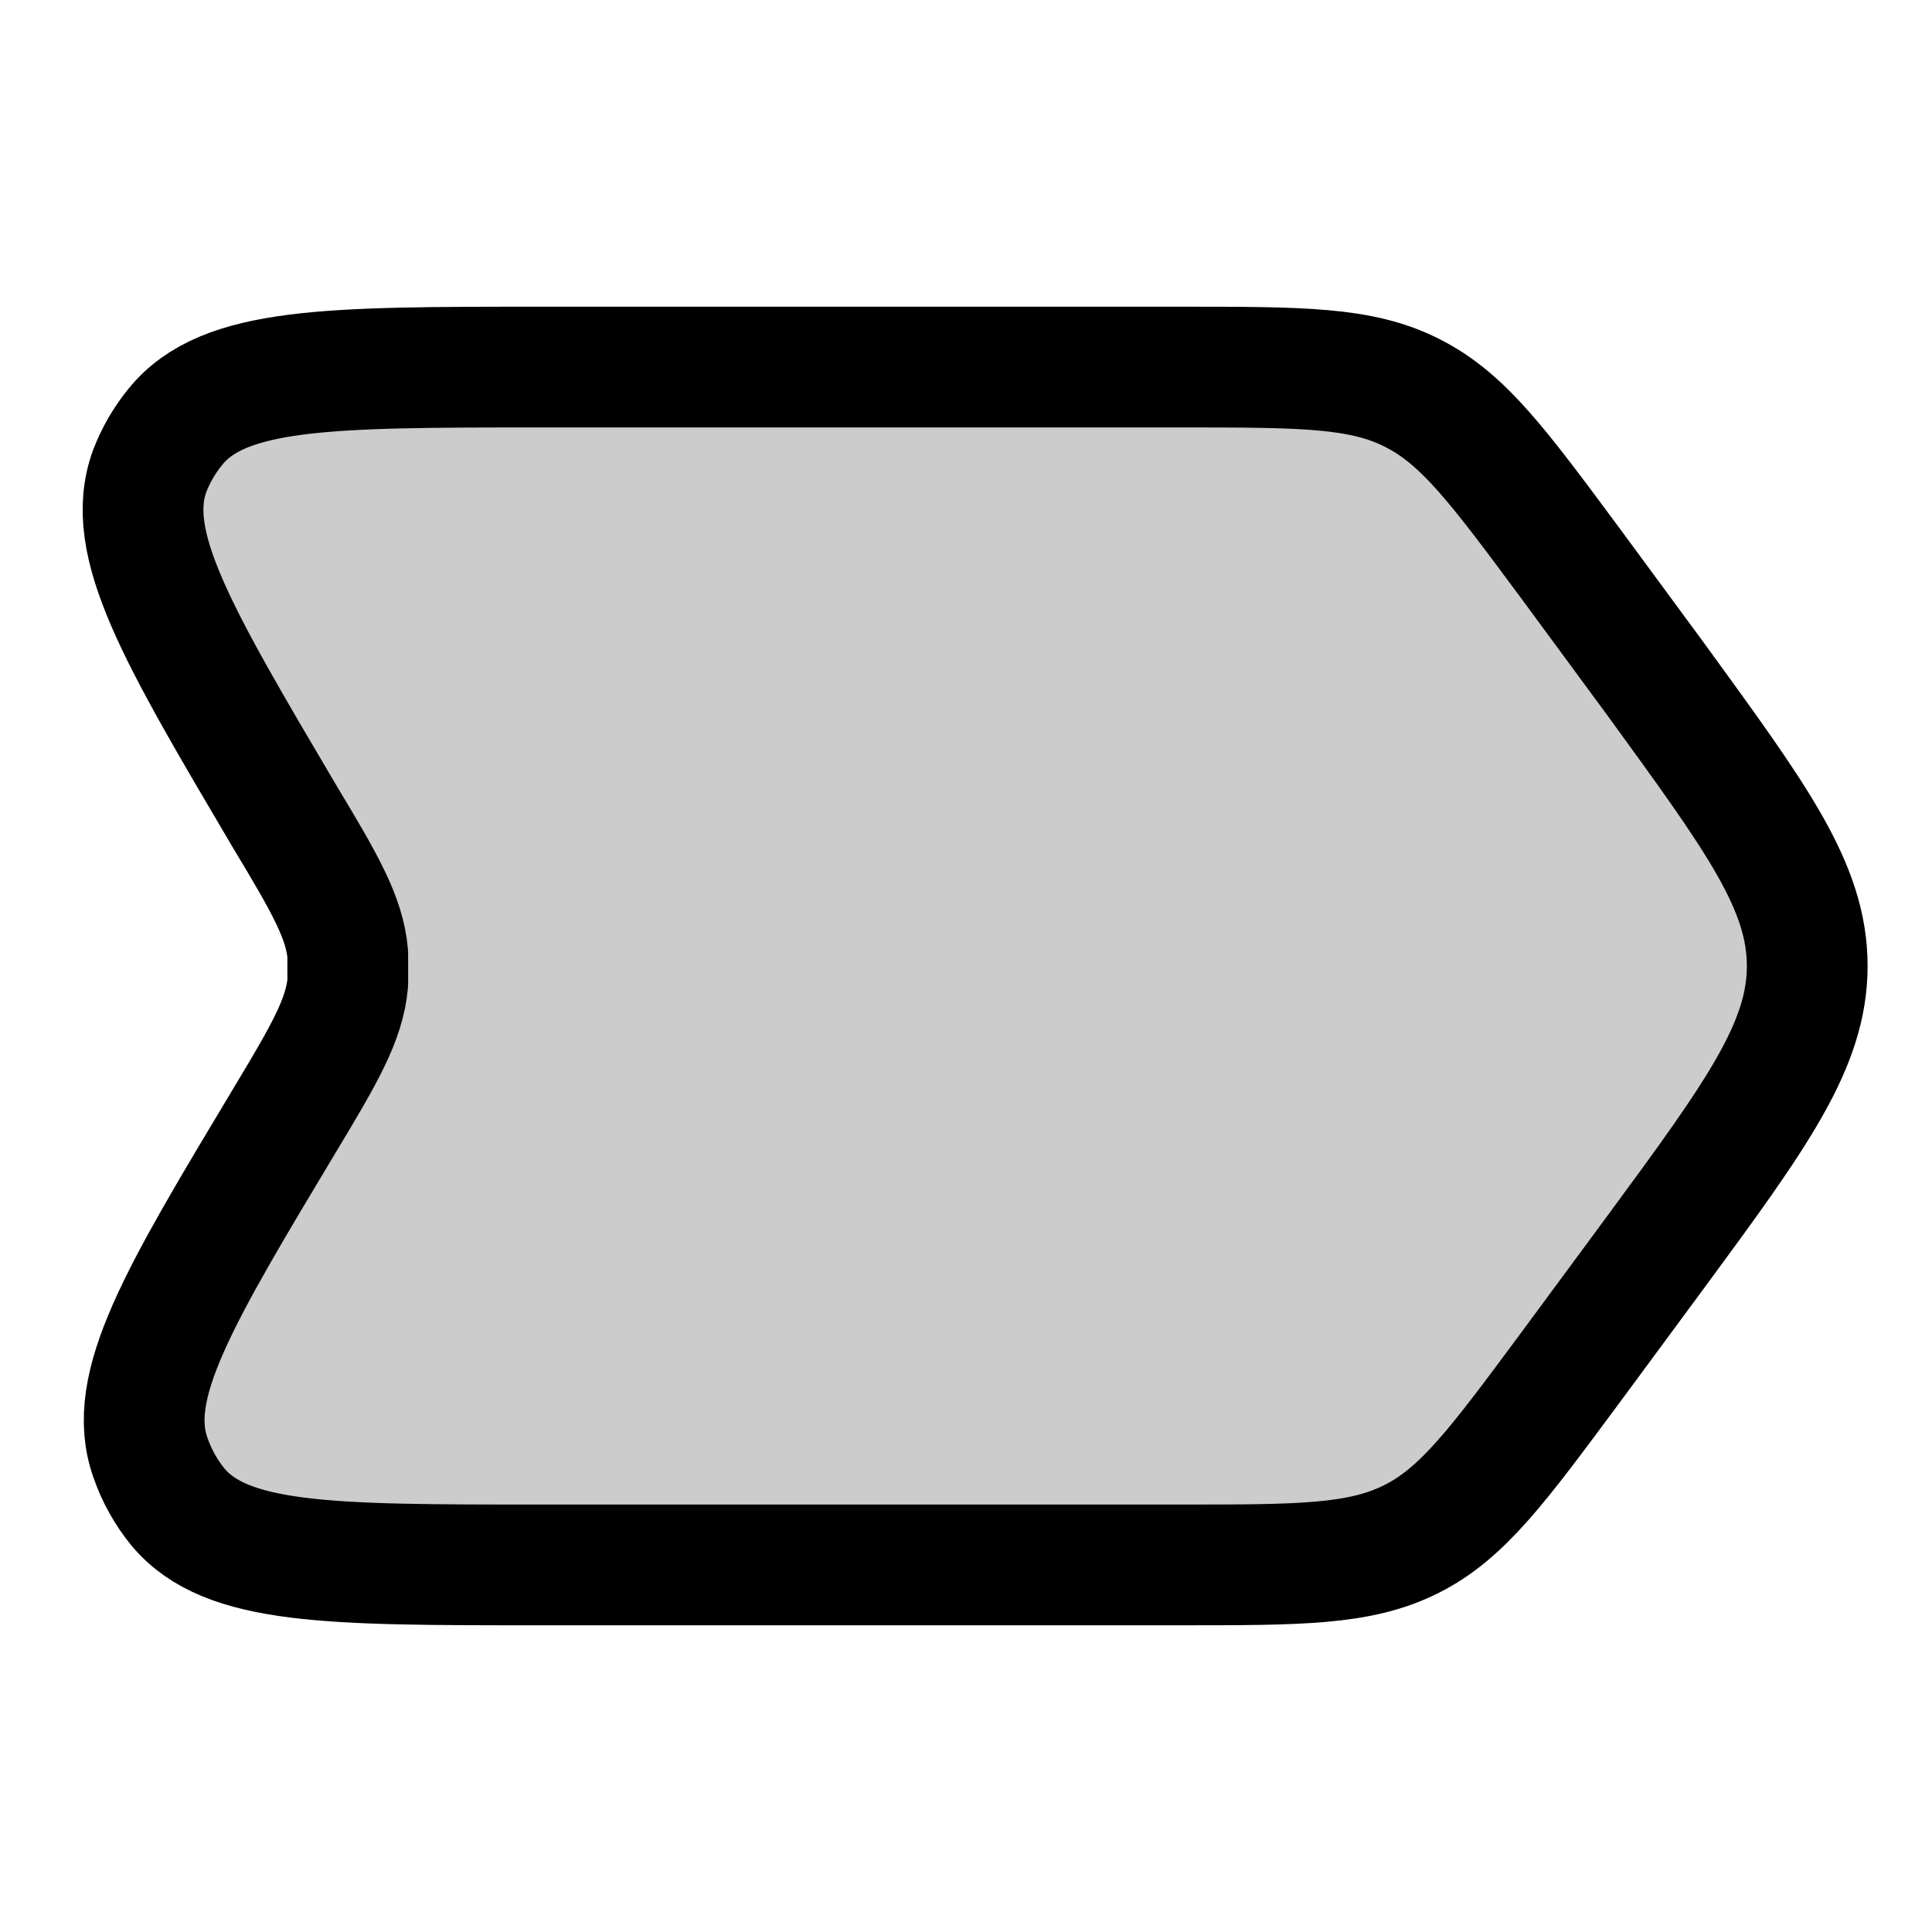
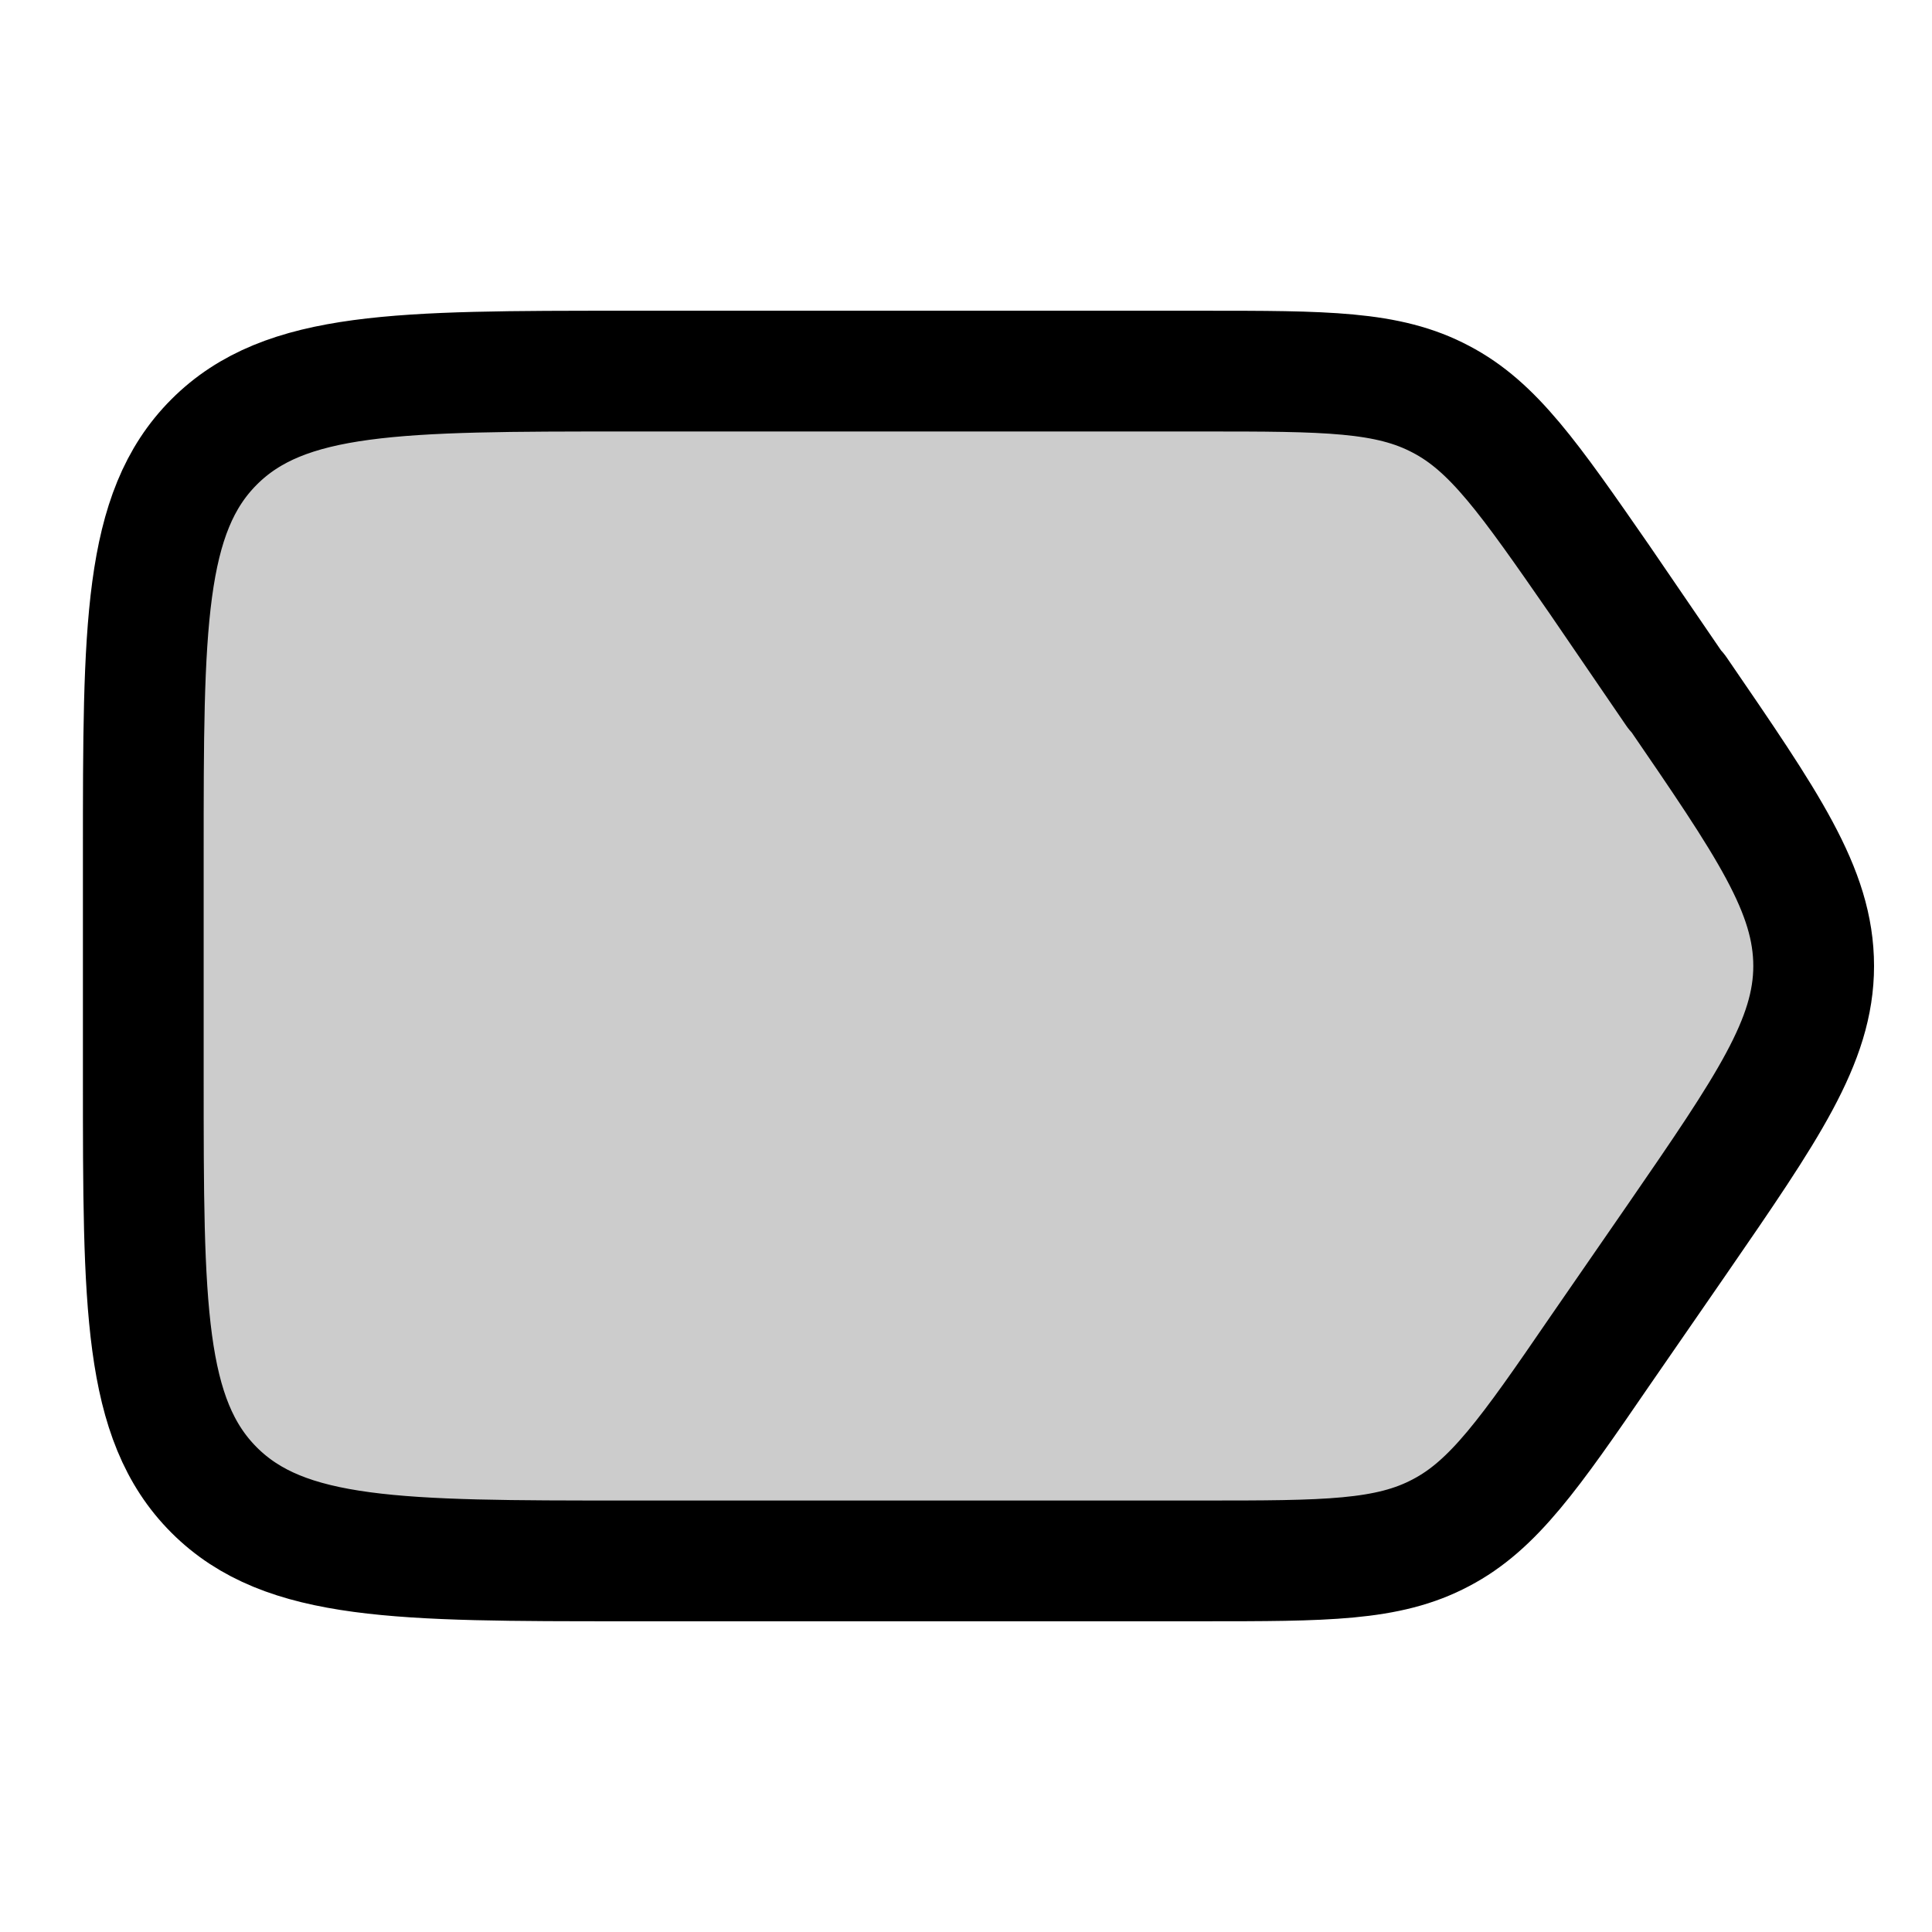
<svg xmlns="http://www.w3.org/2000/svg" width="24" height="24" viewBox="0 0 24 24" fill="none">
-   <path opacity=".2" d="M3.46 10.37c-.94-2.46-1.41-3.7-.82-4.56.6-.87 1.92-.87 4.56-.87h7.76c1.64 0 2.46 0 3.14.38.68.39 1.11 1.09 1.97 2.48l.65 1.06c.94 1.53 1.4 2.3 1.4 3.14s-.46 1.61-1.4 3.14l-.65 1.06c-.86 1.4-1.29 2.1-1.97 2.48s-1.5.38-3.14.38H7.25c-2.66 0-4 0-4.59-.88-.6-.87-.1-2.1.86-4.58l.03-.08c.28-.71.42-1.07.42-1.44s-.13-.73-.4-1.45z" fill="currentColor" />
-   <path d="M3.54 10.15c-1.34-2.27-2.01-3.4-1.68-4.3a2 2 0 0 1 .32-.55c.6-.74 1.91-.74 4.54-.74h7.95c1.5 0 2.24 0 2.87.32.64.32 1.08.92 1.97 2.12l1.06 1.44c1.25 1.72 1.88 2.57 1.88 3.56 0 .98-.62 1.84-1.88 3.55L19.5 17c-.89 1.2-1.33 1.8-1.97 2.12s-1.38.32-2.87.32H6.68c-2.58 0-3.87 0-4.47-.72a2 2 0 0 1-.34-.61c-.32-.89.35-2 1.67-4.2.5-.83.74-1.25.78-1.7v-.36c-.04-.45-.28-.87-.78-1.7" stroke="currentColor" stroke-width="1.5" stroke-linecap="round" stroke-linejoin="round" />
+   <path opacity=".2" d="M1.8 10.61c0-2.83 0-4.24.88-5.12s2.3-.88 5.12-.88h7.28c1.74 0 2.6 0 3.31.42s1.13 1.18 1.96 2.7l.76 1.4c.77 1.4 1.15 2.1 1.15 2.87s-.38 1.47-1.15 2.88l-.76 1.38c-.83 1.53-1.25 2.29-1.96 2.7-.7.43-1.57.43-3.3.43H7.8c-2.82 0-4.24 0-5.12-.88s-.88-2.3-.88-5.12z" fill="currentColor" />
+   <path d="m20.82 8.59-.95-1.39c-.88-1.27-1.32-1.9-1.97-2.24-.66-.35-1.43-.35-2.97-.35H7.78c-2.83 0-4.24 0-5.12.88s-.88 2.3-.88 5.12v2.78c0 2.83 0 4.24.88 5.12s2.3.88 5.12.88h7.15c1.54 0 2.31 0 2.97-.35.65-.34 1.1-.98 1.97-2.25l.96-1.39c1.13-1.64 1.7-2.47 1.7-3.4 0-.94-.57-1.76-1.7-3.41" stroke-width="1.5" stroke-linecap="round" stroke-linejoin="round" stroke="currentColor" />
</svg>
